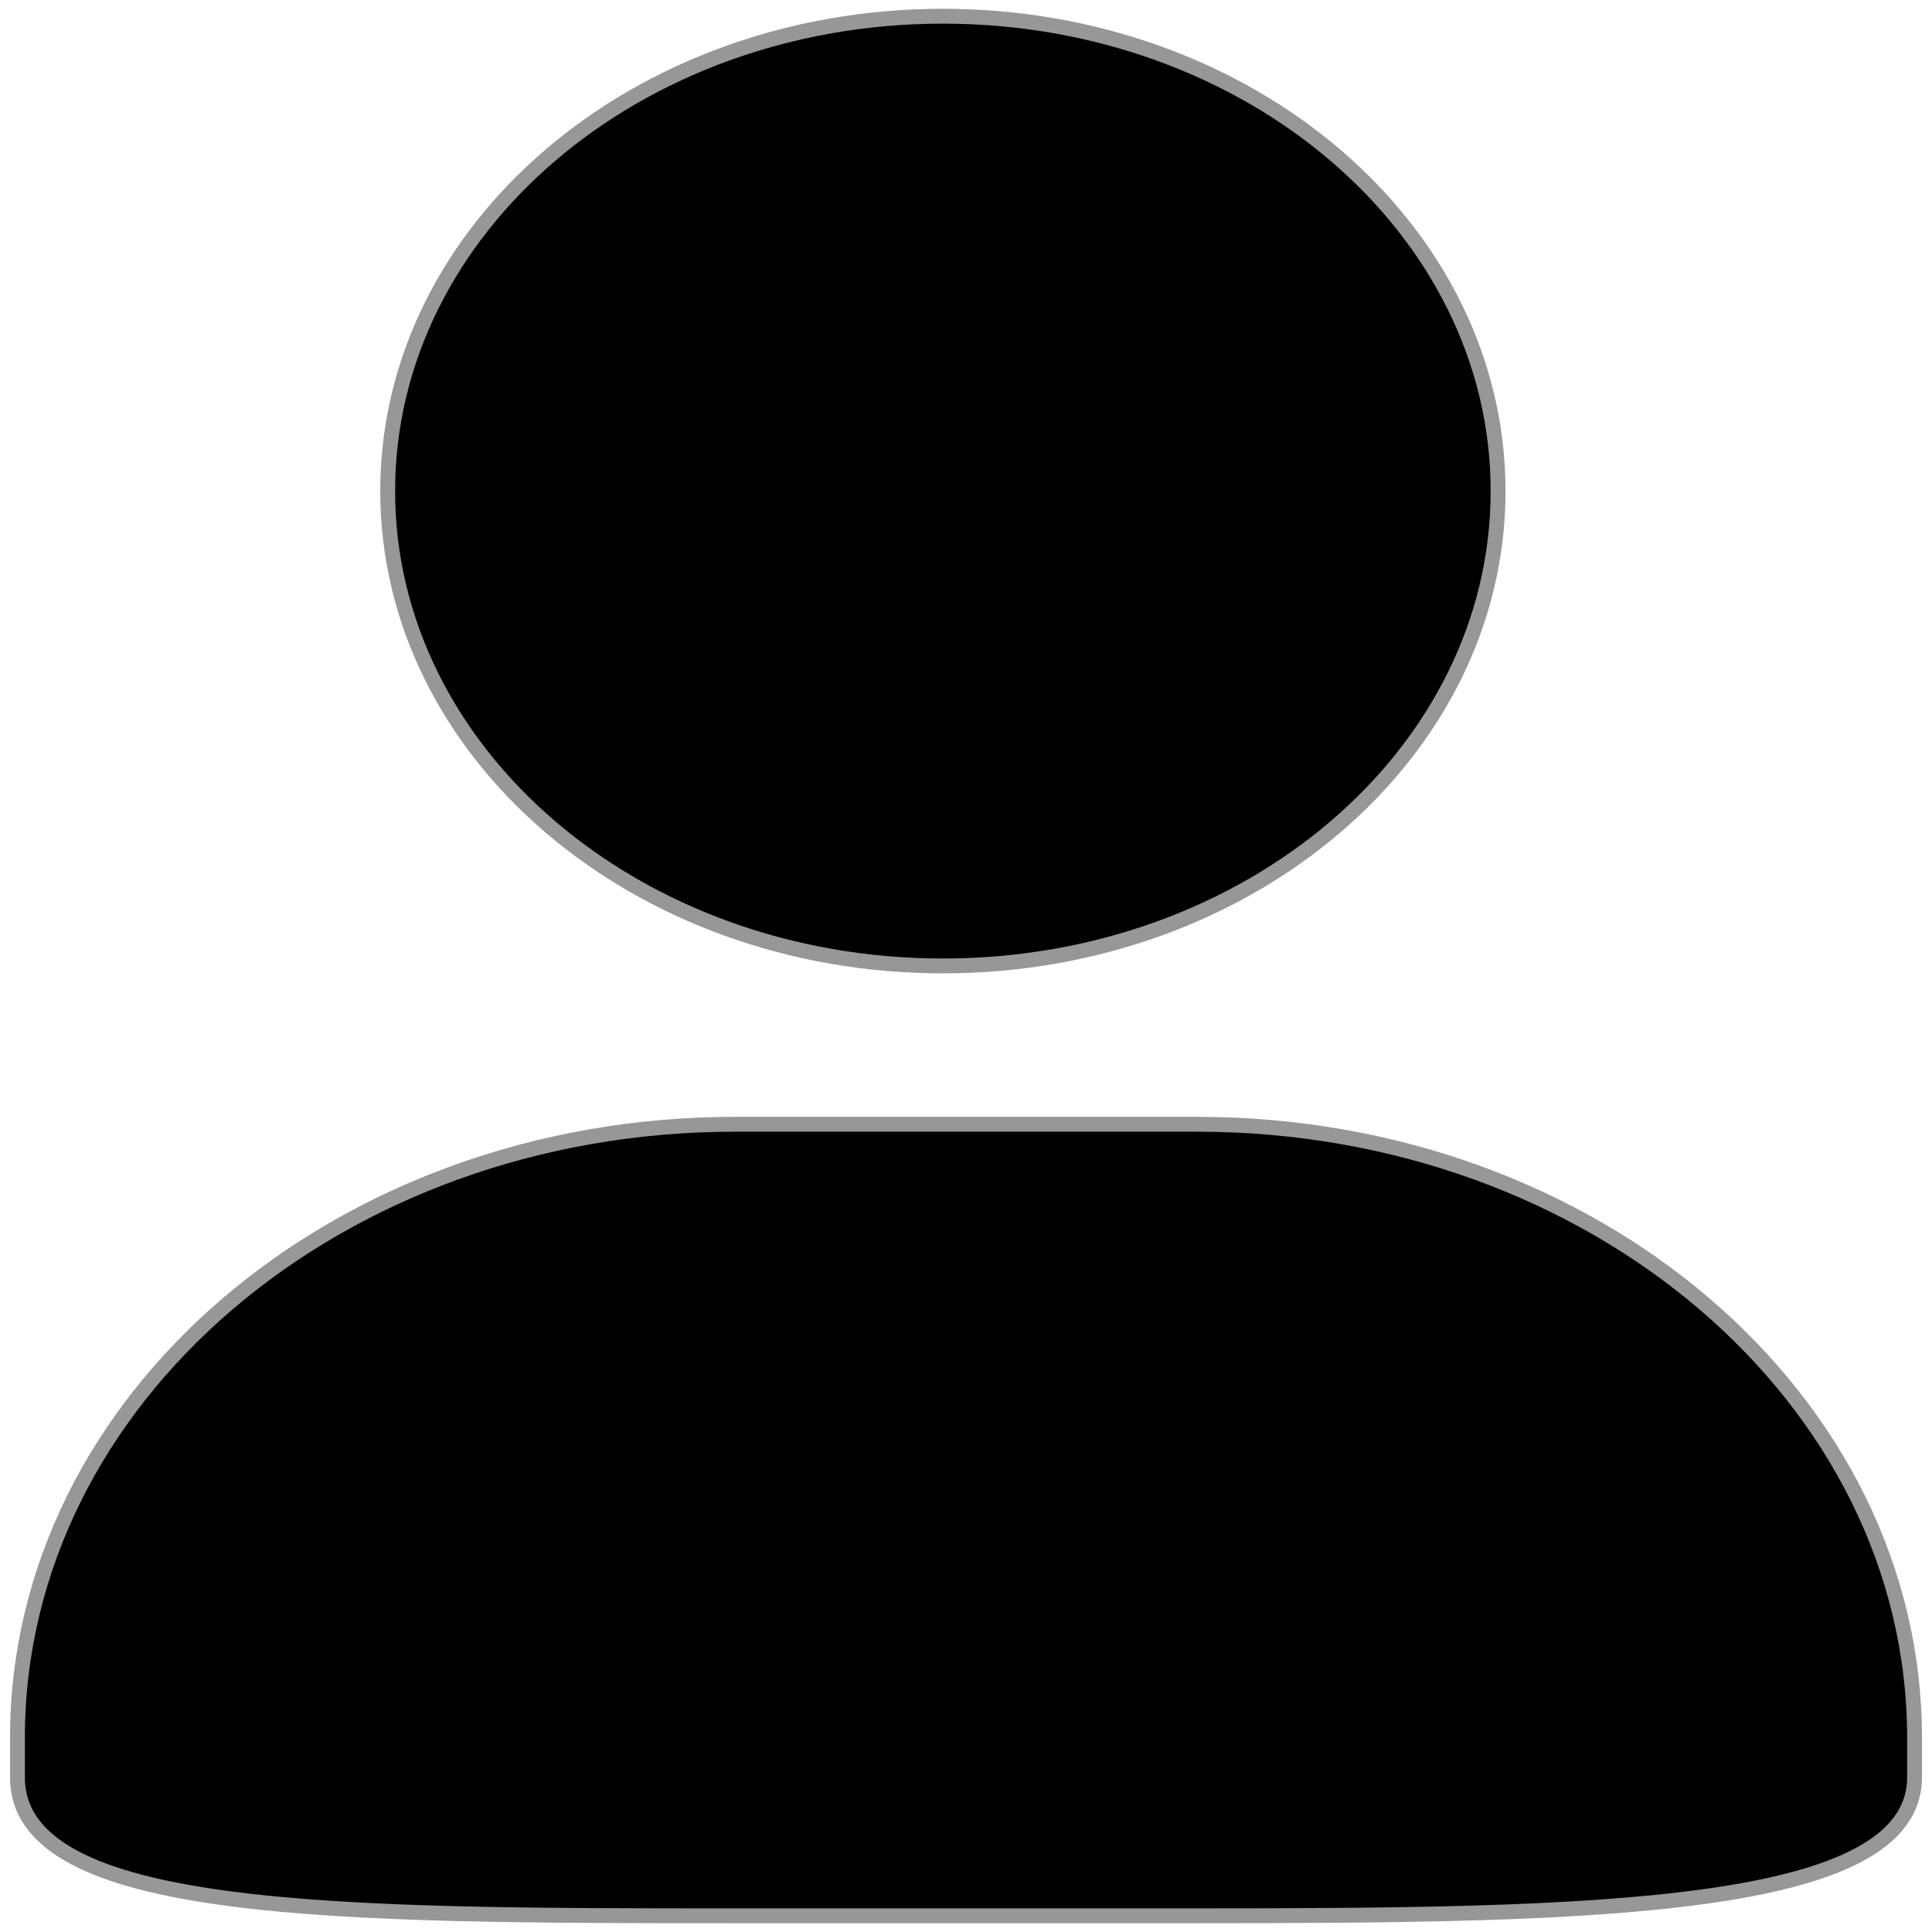
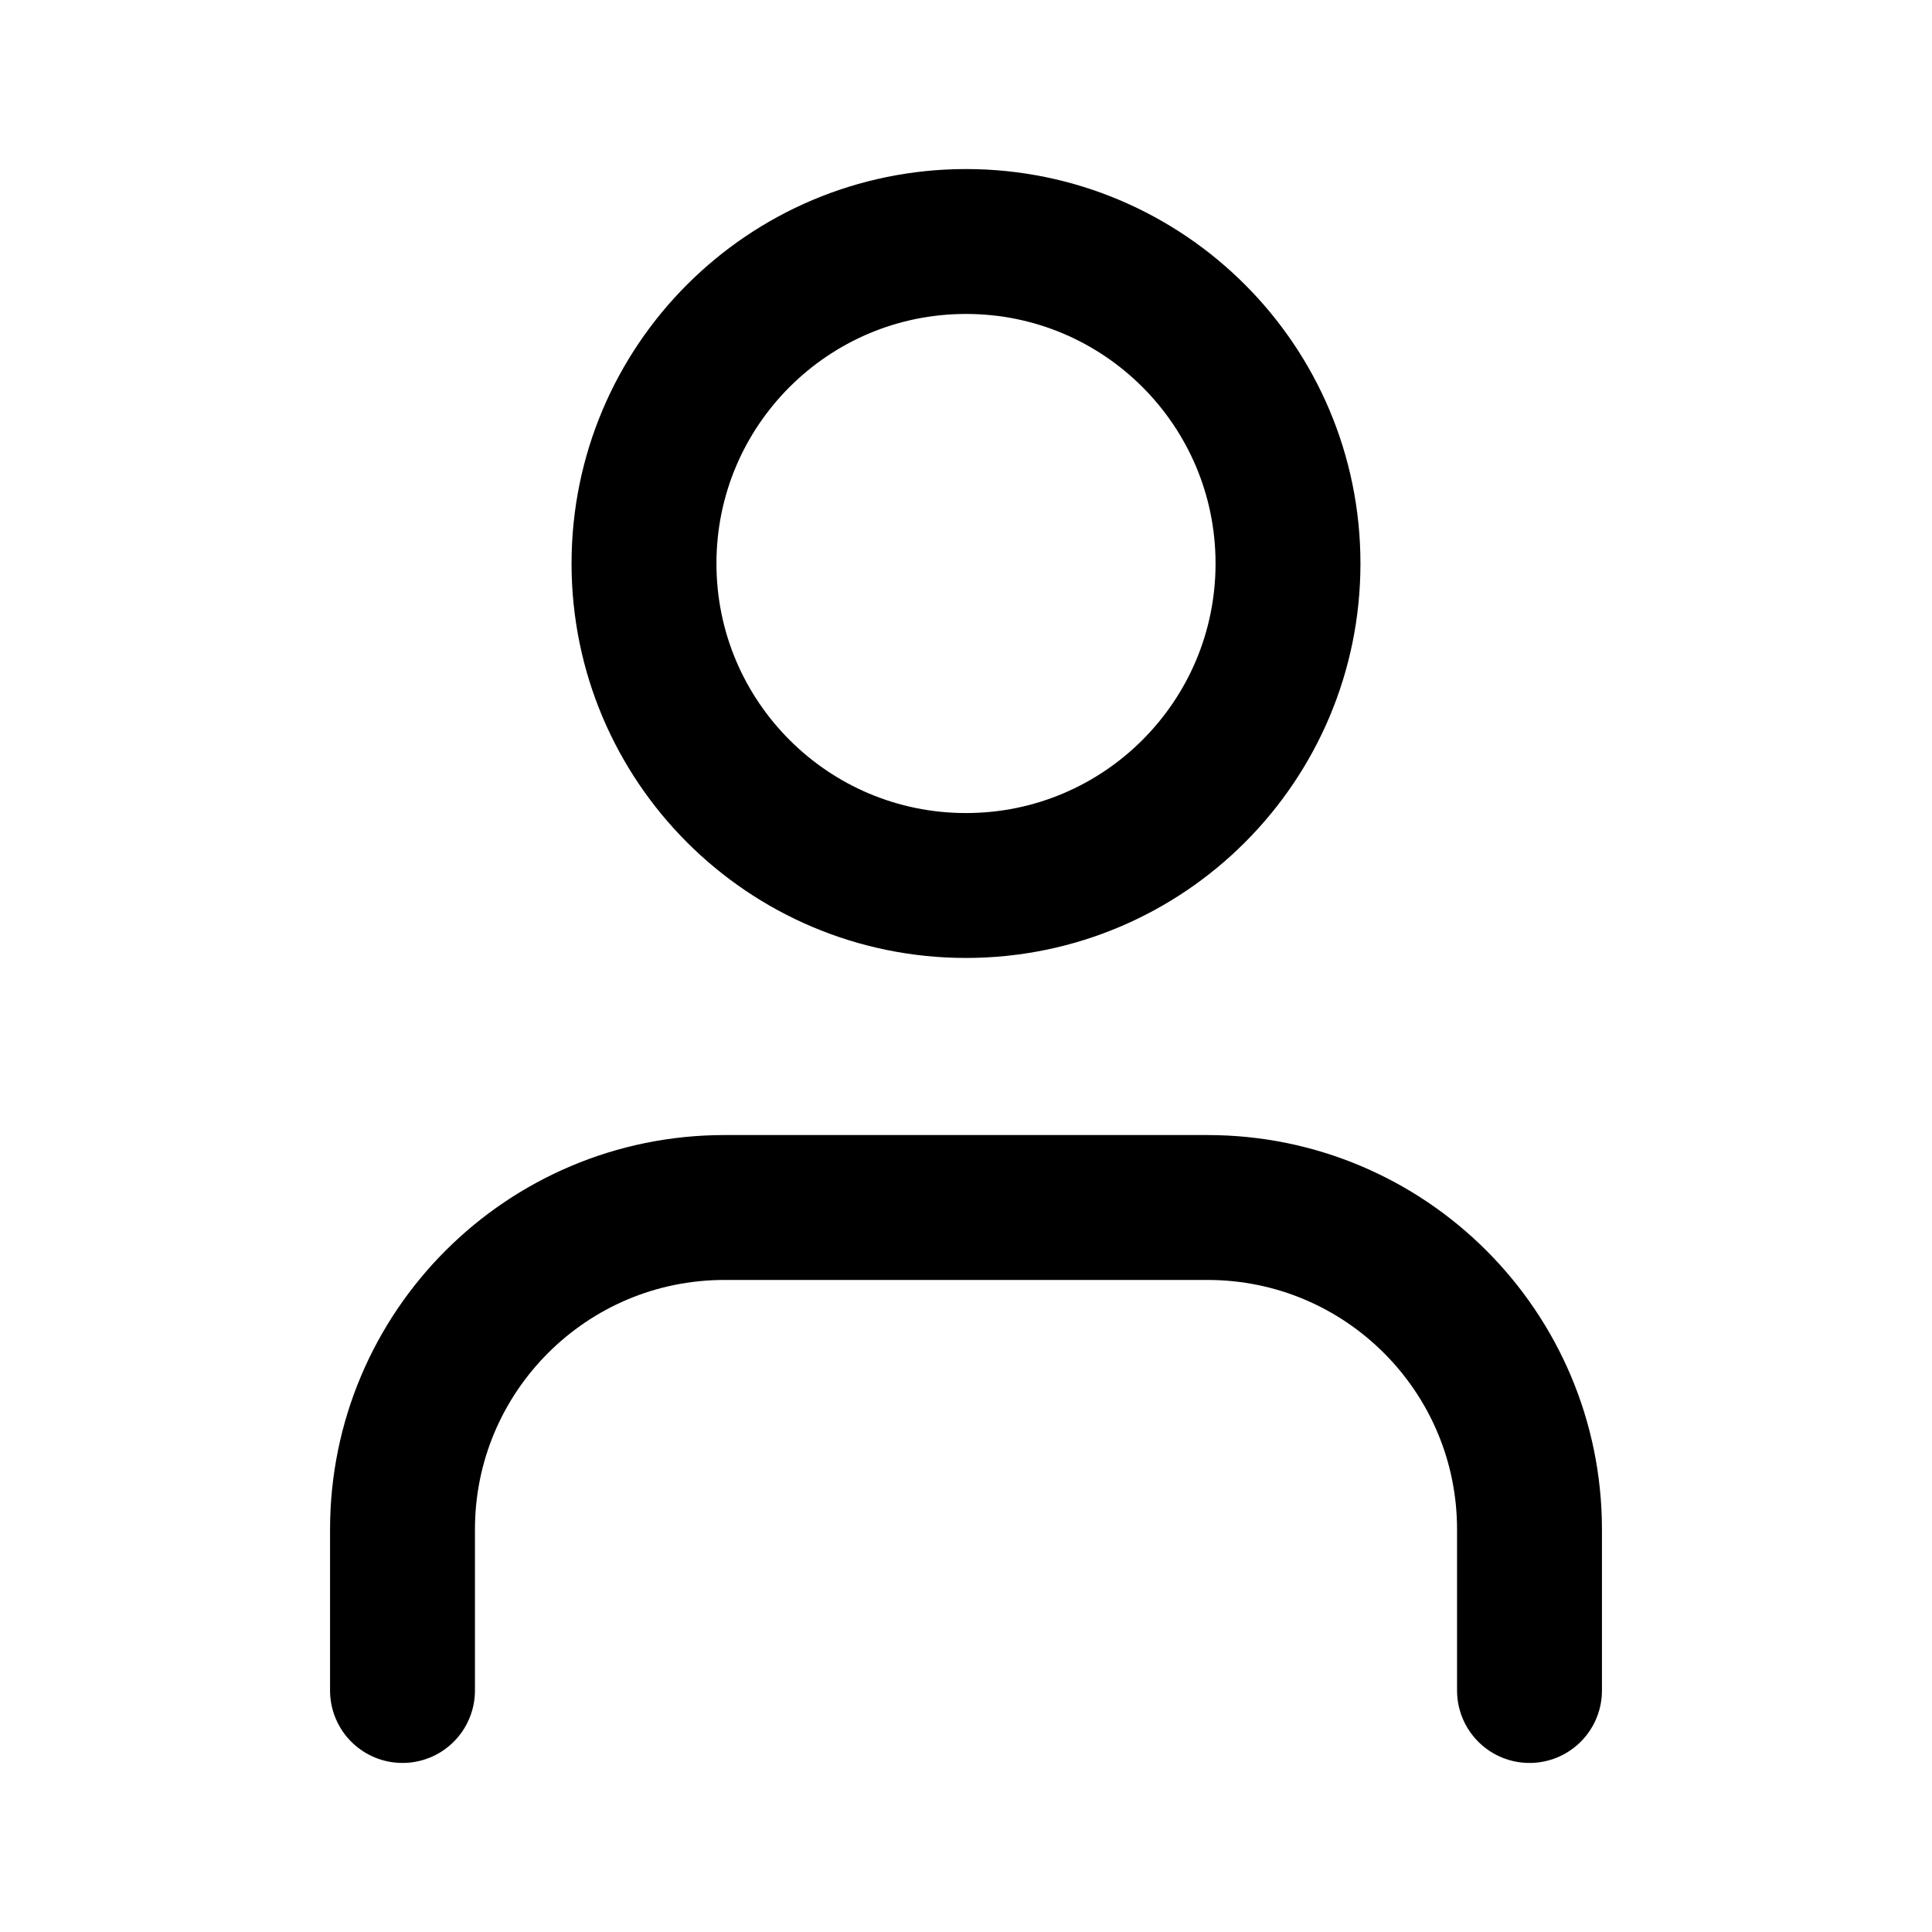
- <svg xmlns="http://www.w3.org/2000/svg" width="130" height="130">
-   <path d="M63.444 64.996c20.633 0 37.359-14.308 37.359-31.953 0-17.649-16.726-31.952-37.359-31.952-20.631 0-37.36 14.303-37.358 31.952 0 17.645 16.727 31.953 37.359 31.953zM80.57 75.65H49.434c-26.652 0-48.26 18.477-48.26 41.27v2.664c0 9.316 21.608 9.325 48.26 9.325H80.57c26.649 0 48.256-.344 48.256-9.325v-2.663c0-22.794-21.605-41.271-48.256-41.271z" stroke="#979797" />
+ <svg xmlns="http://www.w3.org/2000/svg" viewBox="0 0 24 24" width="128" height="128" fill="none" stroke="currentColor" stroke-width="1.8" stroke-linecap="round" stroke-linejoin="round">
+   <path d="M19 21v-2a4 4 0 0 0-4-4H9a4 4 0 0 0-4 4v2" />
+   <circle cx="12" cy="7" r="4" />
</svg>
